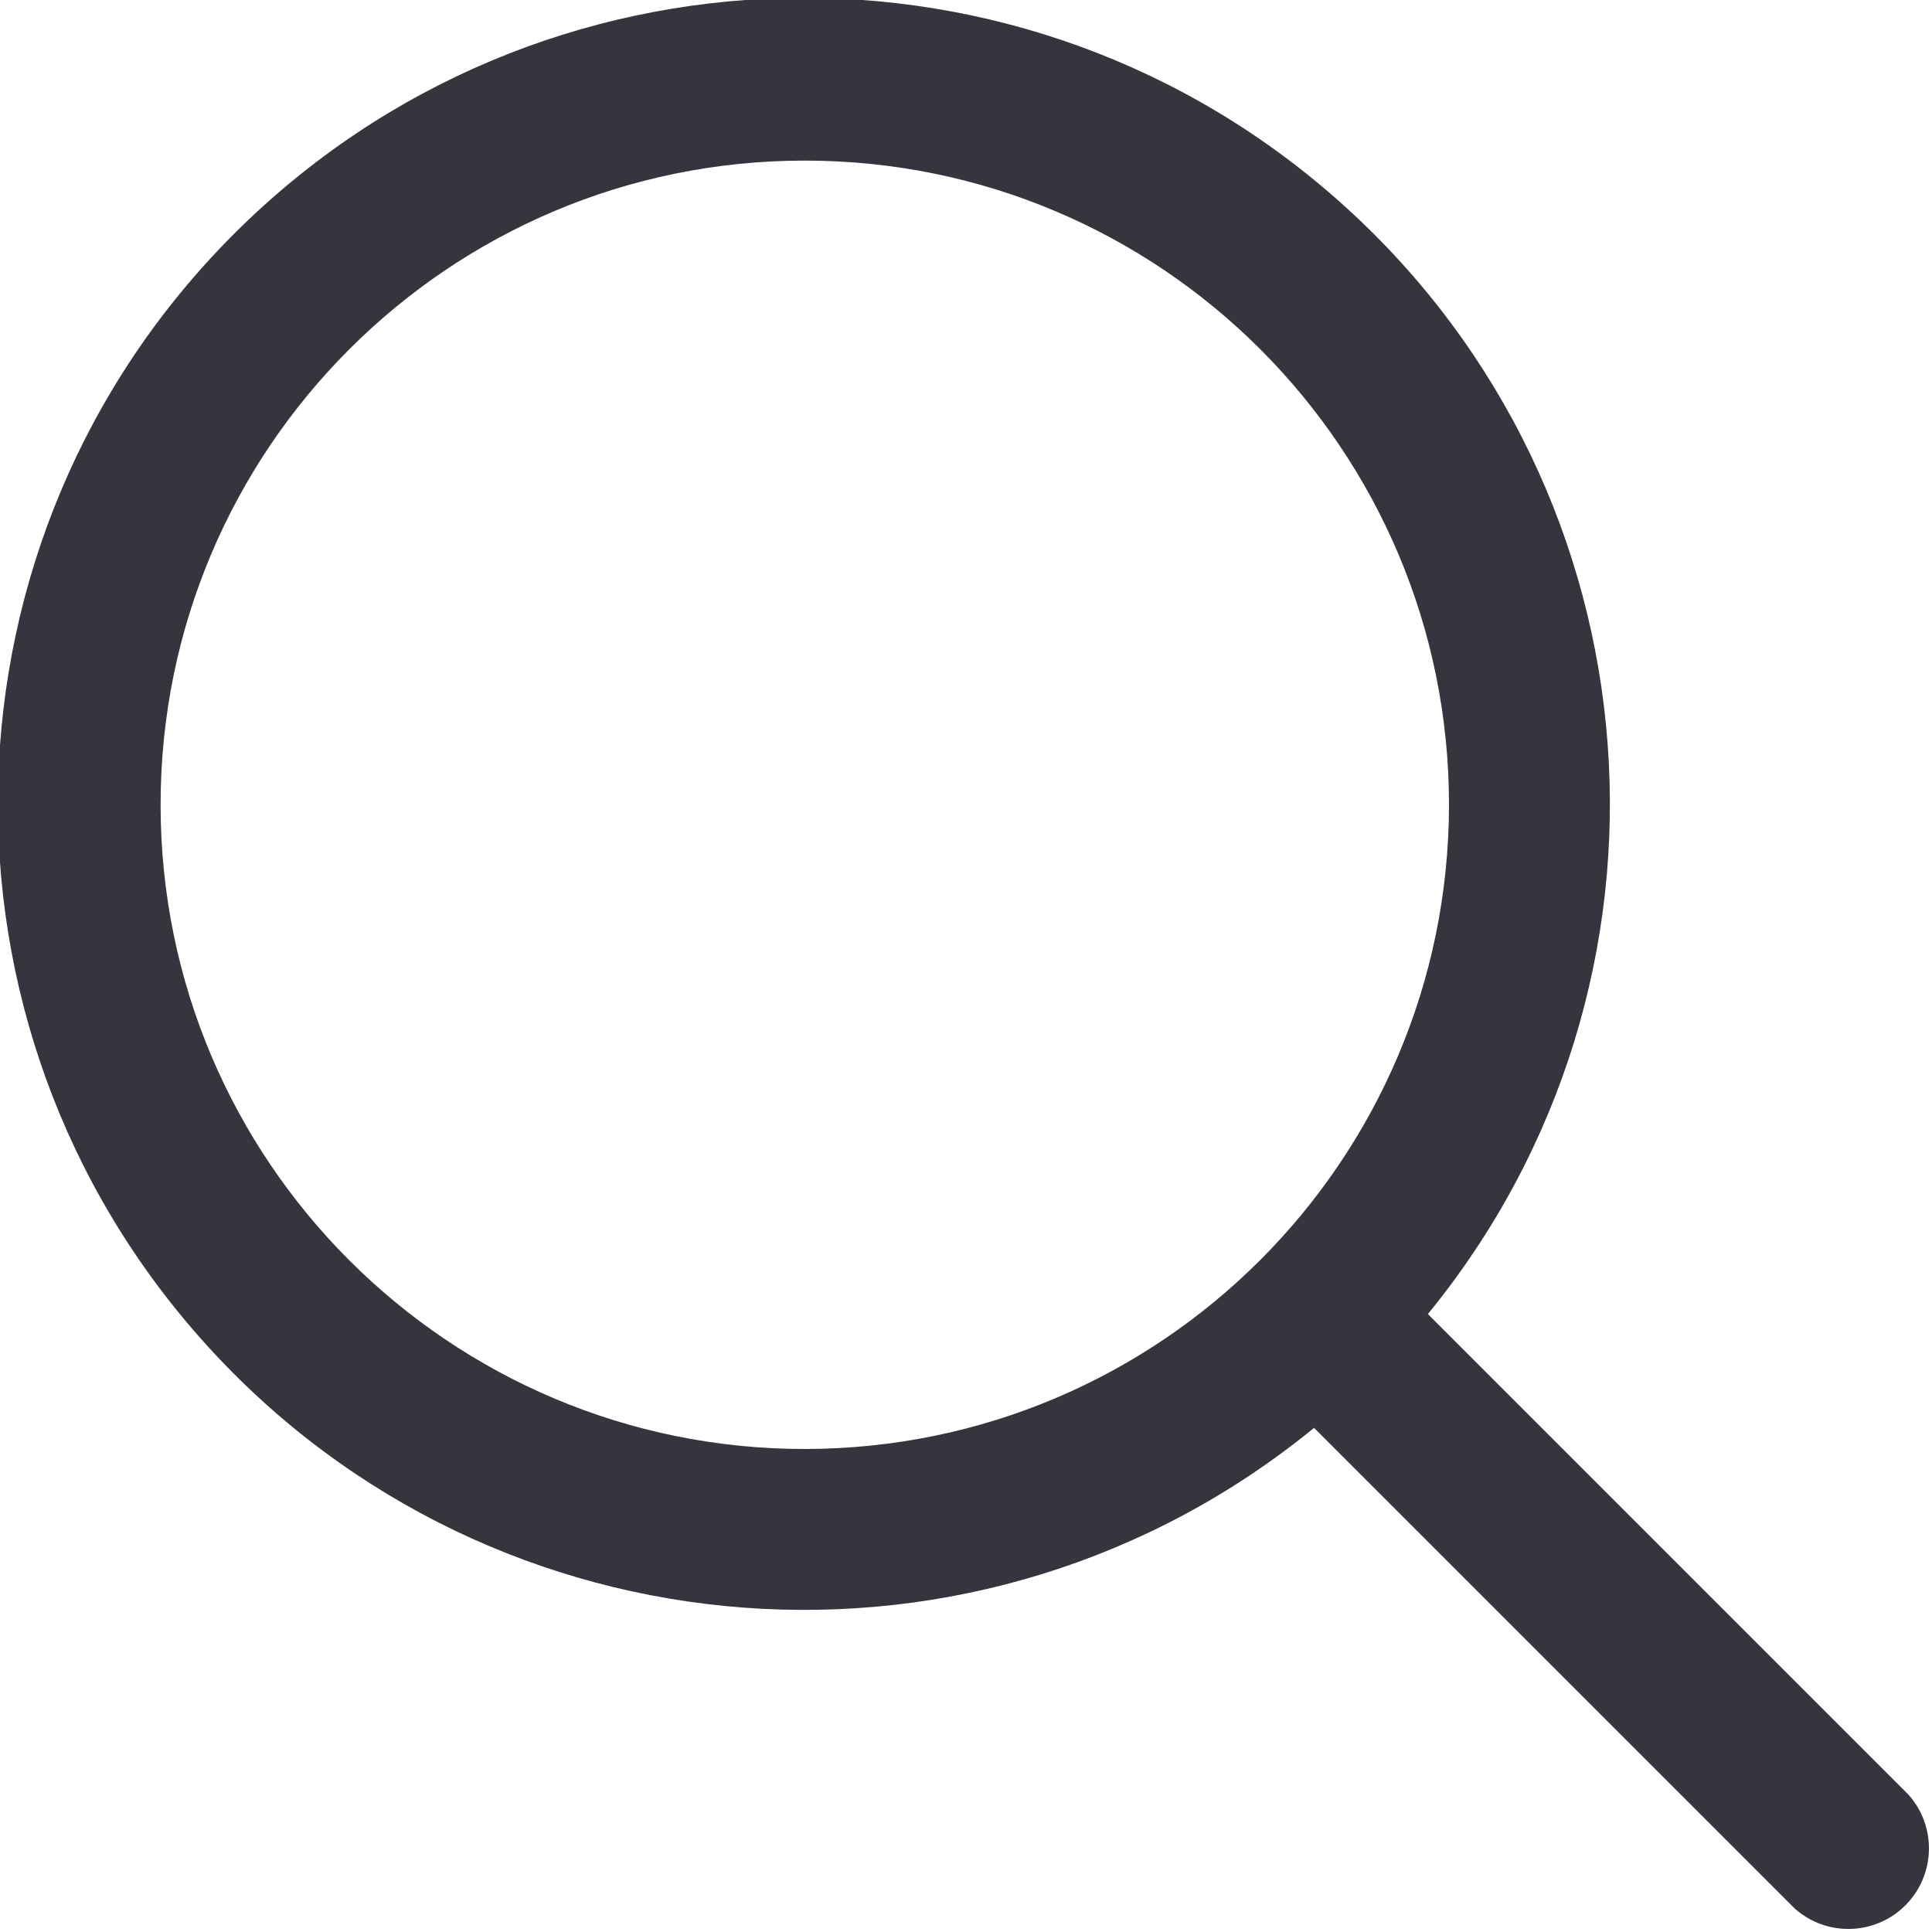
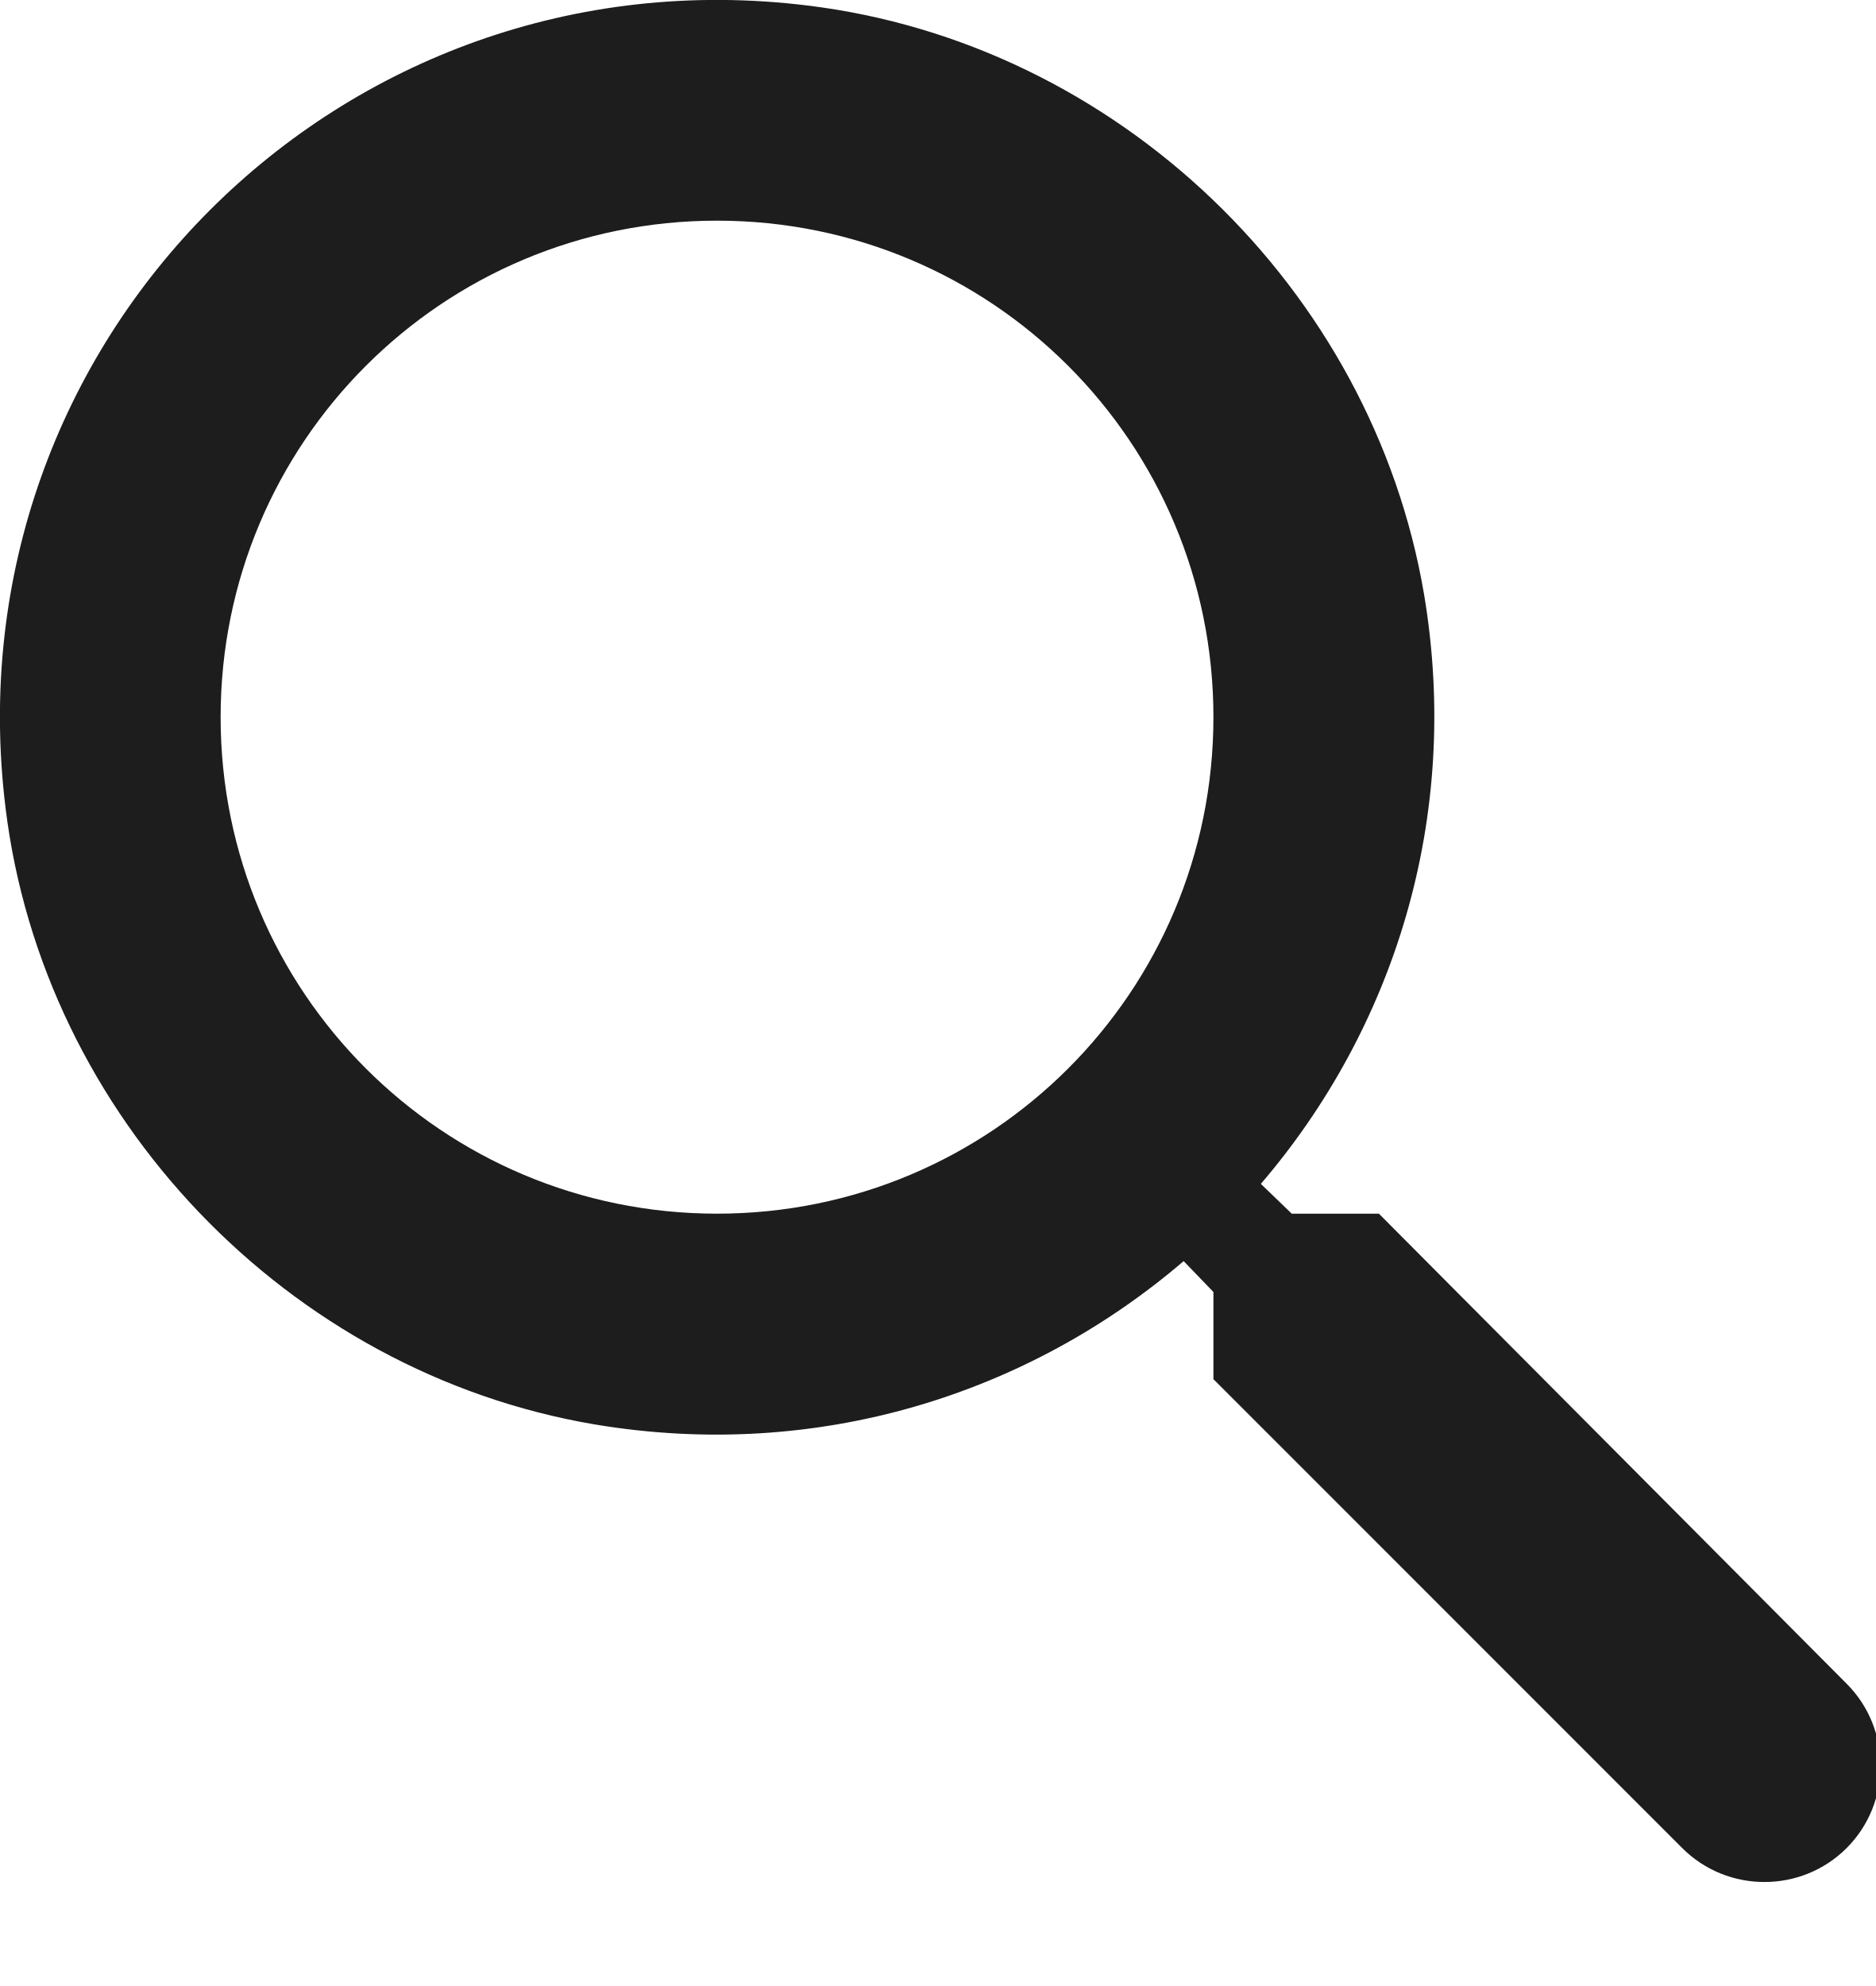
- <svg xmlns="http://www.w3.org/2000/svg" viewBox="0 0 64 64">
-   <defs>
-     <style>.cls-1{fill:#35353d;}</style>
-   </defs>
-   <g id="Layer_2" data-name="Layer 2">
-     <g id="Layer_1-2" data-name="Layer 1">
-       <path class="cls-1" d="M63.22,59.45,47.3,43.53a26.7,26.7,0,1,0-3.77,3.77L59.45,63.22a2.67,2.67,0,0,0,3.77-3.77ZM26.67,48A21.34,21.34,0,1,1,48,26.67,21.36,21.36,0,0,1,26.67,48Z" />
+ <svg xmlns="http://www.w3.org/2000/svg" width="17px" height="18px" viewBox="0 0 17 18" version="1.1">
+   <g id="Icons" stroke="none" stroke-width="1" fill="none" fill-rule="evenodd">
+     <g id="Rounded" transform="translate(-545, -421)">
+       <g id="Action" transform="translate(100, 100)">
+         <g id="-Round-/-Action-/-search" transform="translate(442, 318)">
+           <g>
+             <polygon id="Path" points="0 0 24 0 24 24 0 24" />
+             <path d="M15.5,14 L14.71,14 L14.43,13.73 C15.63,12.33 16.25,10.42 15.91,8.39 C15.44,5.61 13.12,3.39 10.32,3.05 C6.09,2.53 2.53,6.09 3.05,10.32 C3.39,13.12 5.61,15.44 8.39,15.91 C10.42,16.25 12.33,15.63 13.73,14.43 L14,14.71 L14,15.5 L18.25,19.75 C18.66,20.16 19.33,20.16 19.74,19.75 C20.15,19.34 20.15,18.67 19.74,18.26 L15.5,14 Z M9.5,14 C7.01,14 5,11.99 5,9.5 C5,7.01 7.01,5 9.5,5 C11.99,5 14,7.01 14,9.5 C14,11.99 11.99,14 9.5,14 Z" id="🔹Icon-Color" fill="#1D1D1D" />
+           </g>
+         </g>
+       </g>
    </g>
  </g>
</svg>
